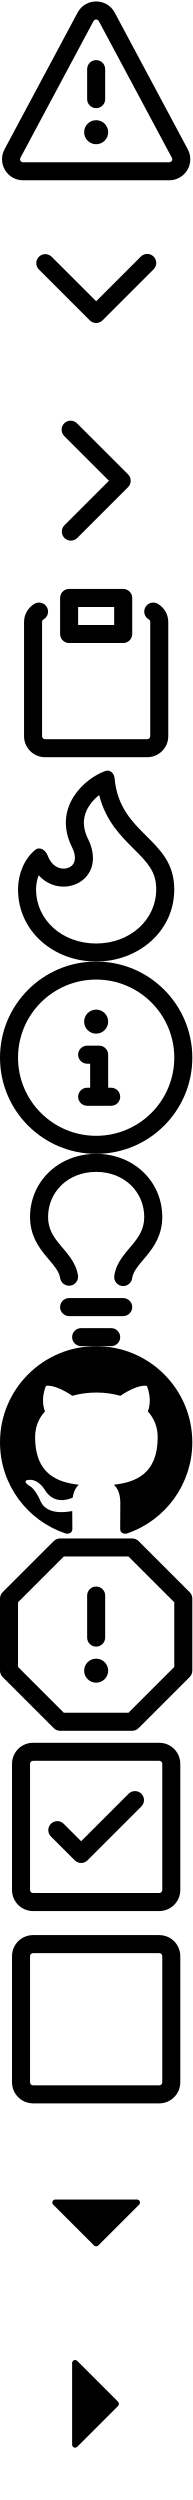
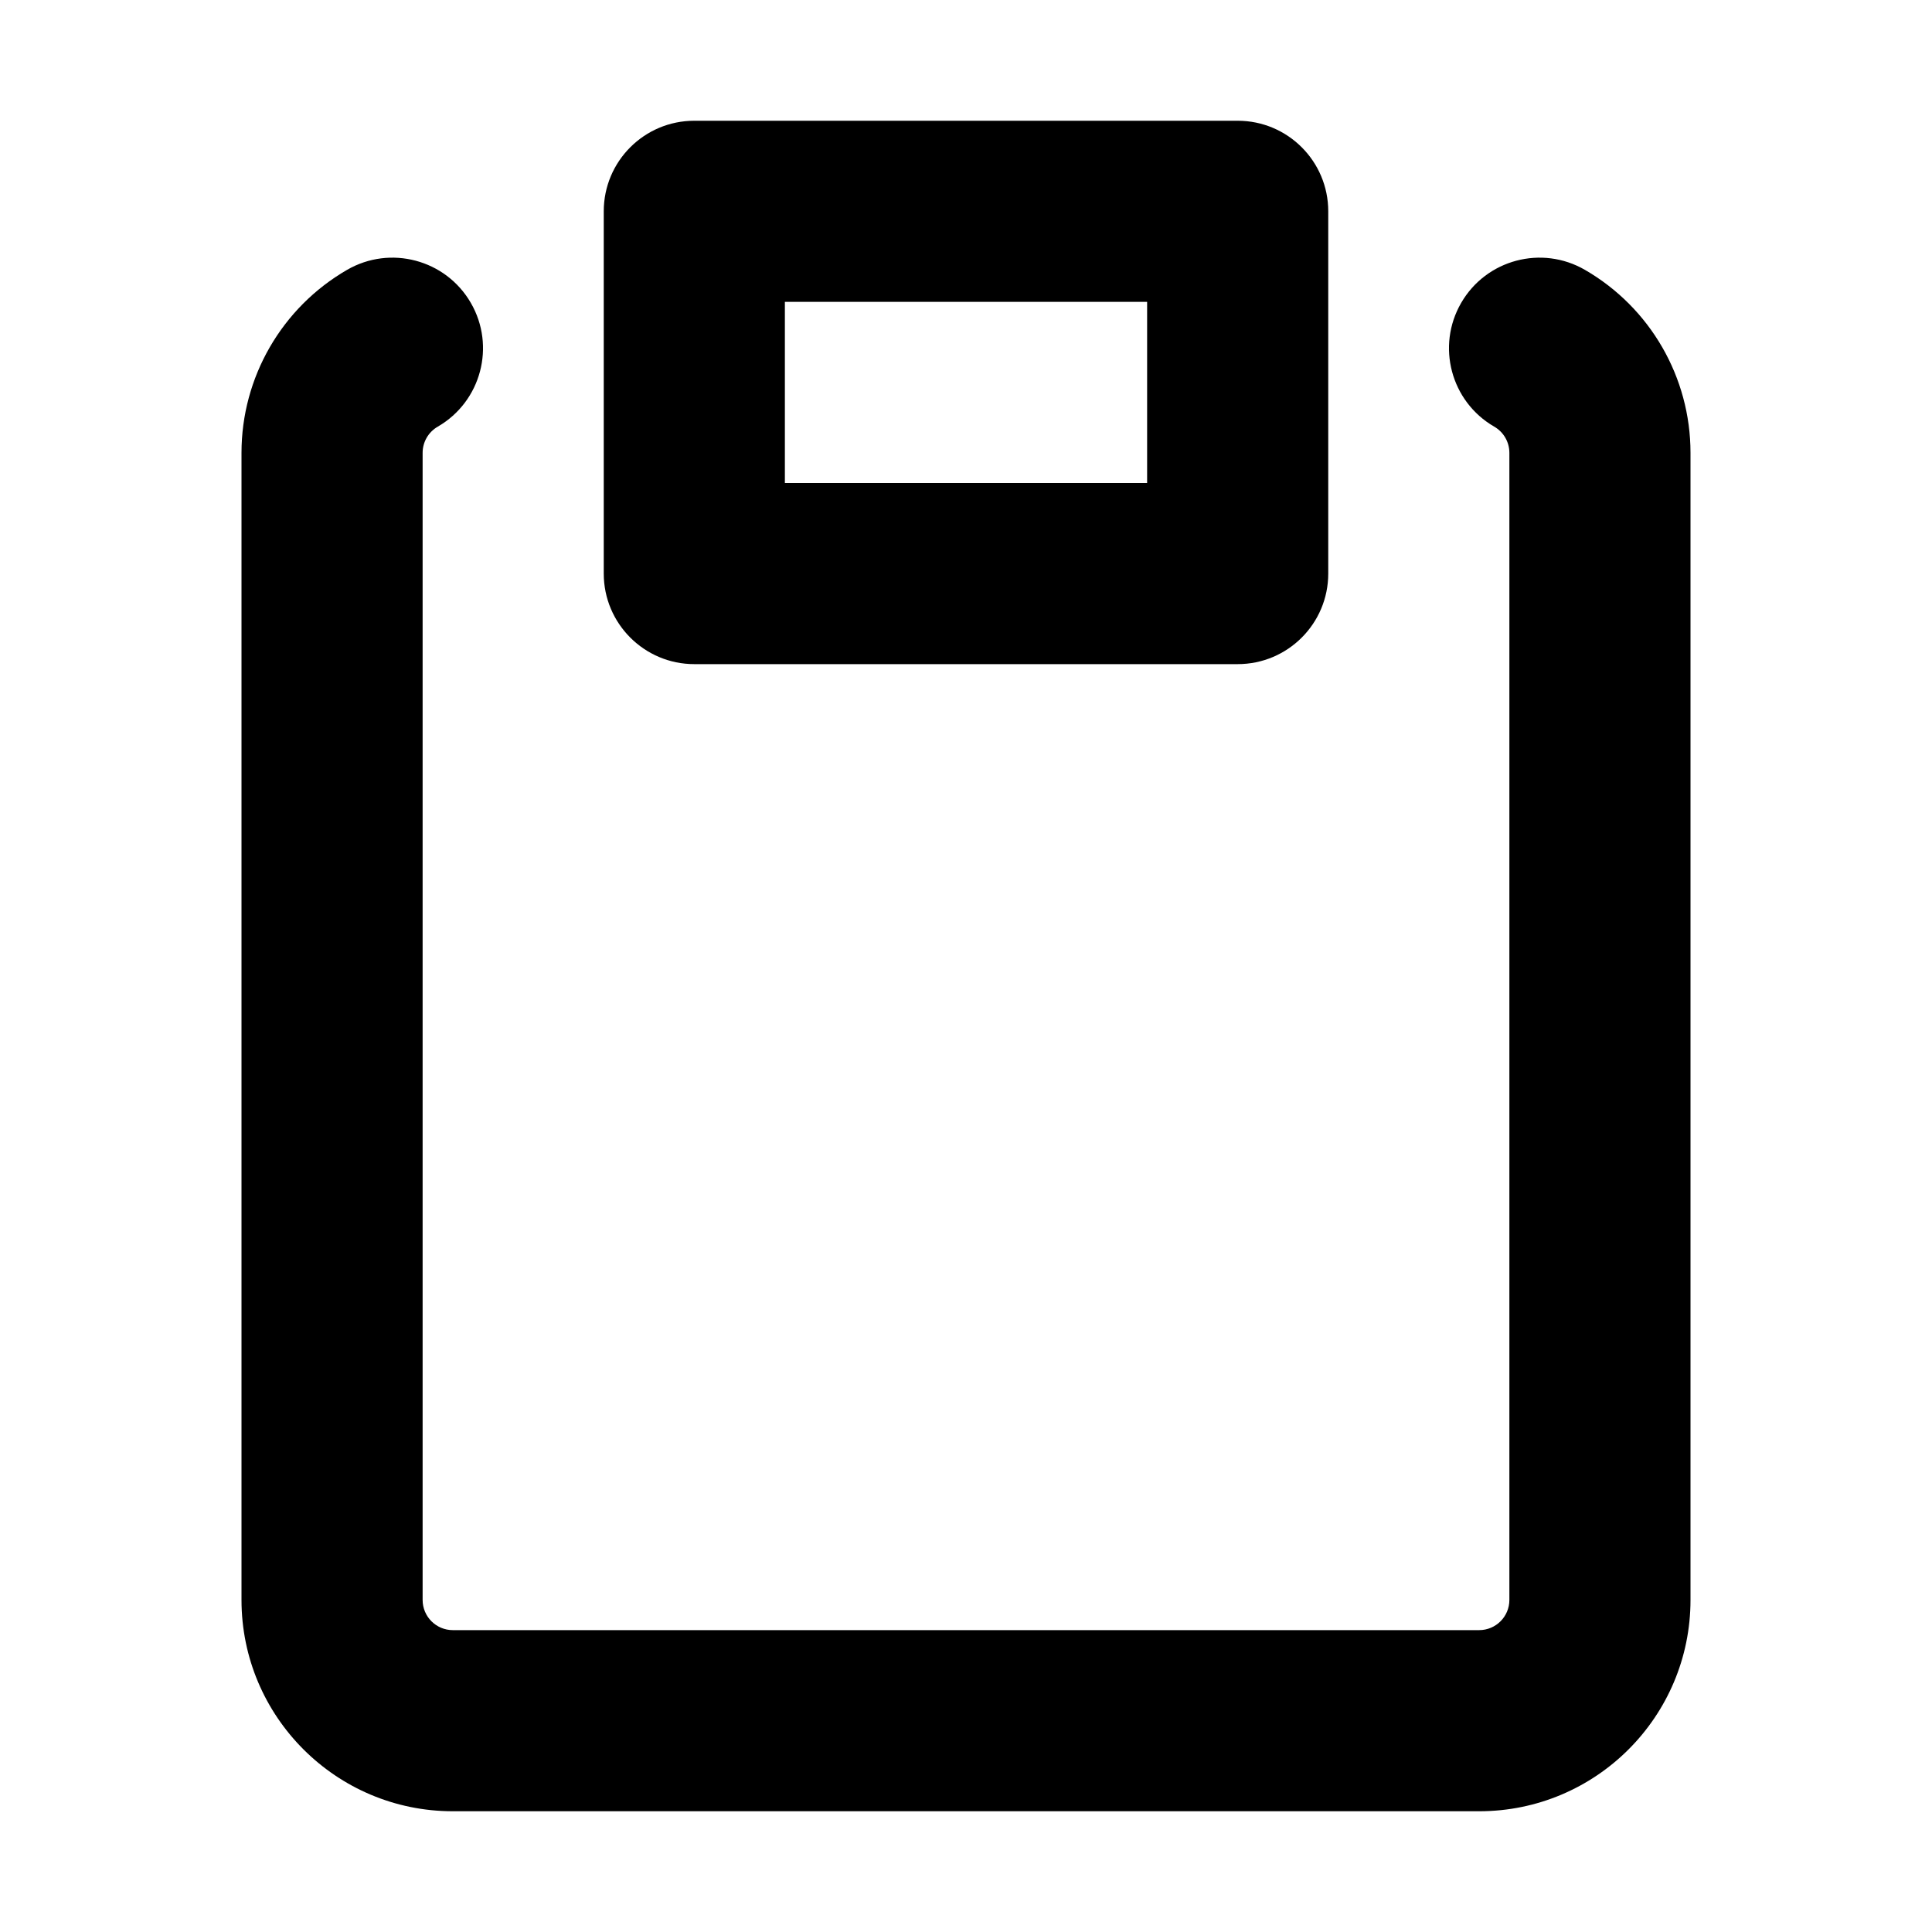
- <svg xmlns="http://www.w3.org/2000/svg" viewBox="0 0 16 208">
-   <symbol id="icon-alert" viewBox="0 0 16 16">
-     <path d="M8.22 1.754a.25.25 0 00-.44 0L1.698 13.132a.25.25 0 00.22.368h12.164a.25.25 0 00.22-.368L8.22 1.754zm-1.763-.707c.659-1.234 2.427-1.234 3.086 0l6.082 11.378A1.75 1.75 0 0114.082 15H1.918a1.75 1.75 0 01-1.543-2.575L6.457 1.047zM9 11a1 1 0 11-2 0 1 1 0 012 0zm-.25-5.25a.75.75 0 00-1.5 0v2.5a.75.75 0 001.5 0v-2.5z" fill-rule="evenodd" />
+ <svg xmlns="http://www.w3.org/2000/svg" viewBox="0 0 16 16">
+   <symbol id="icon-clippy" viewBox="0 0 16 16">
+     <path fill-rule="evenodd" d="M5.75 1a.75.75 0 00-.75.75v3c0 .414.336.75.75.75h4.5a.75.75 0 00.75-.75v-3a.75.75 0 00-.75-.75h-4.5zm.75 3V2.5h3V4h-3zm-2.874-.467a.75.75 0 00-.752-1.298A1.75 1.75 0 002 3.75v9.5c0 .966.784 1.75 1.75 1.75h8.5A1.75 1.75 0 0014 13.25v-9.5a1.75 1.75 0 00-.874-1.515.75.75 0 10-.752 1.298.25.25 0 01.126.217v9.5a.25.25 0 01-.25.25h-8.5a.25.25 0 01-.25-.25v-9.5a.25.25 0 01.126-.217z" />
  </symbol>
-   <symbol id="icon-chevron-down" viewBox="0 0 16 16">
-     <path d="M12.78 5.345a.75.75 0 010 1.06l-4.25 4.25a.75.75 0 01-1.06 0l-4.25-4.25a.75.75 0 011.06-1.06L8 9.065l3.72-3.72a.75.75 0 011.06 0z" fill-rule="evenodd" />
+   <symbol id="icon-fold" viewBox="0 0 16 16">
+     <path d="M10.896 2H8.75V.75a.75.75 0 00-1.5 0V2H5.104a.25.25 0 00-.177.427l2.896 2.896a.25.25 0 00.354 0l2.896-2.896A.25.25 0 0010.896 2zM8.75 15.25a.75.75 0 01-1.5 0V14H5.104a.25.25 0 01-.177-.427l2.896-2.896a.25.25 0 01.354 0l2.896 2.896a.25.25 0 01-.177.427H8.75v1.25zm-6.5-6.5a.75.75 0 000-1.5h-.5a.75.75 0 000 1.5h.5zM6 8a.75.75 0 01-.75.75h-.5a.75.75 0 010-1.5h.5A.75.75 0 016 8zm2.25.75a.75.75 0 000-1.5h-.5a.75.75 0 000 1.5h.5zM12 8a.75.75 0 01-.75.75h-.5a.75.75 0 010-1.5h.5A.75.75 0 0112 8zm2.25.75a.75.75 0 000-1.5h-.5a.75.75 0 000 1.5h.5z" />
  </symbol>
-   <symbol id="icon-chevron-right" viewBox="0 0 16 16">
-     <path d="M5.345 3.22a.75.75 0 011.06 0l4.25 4.25a.75.75 0 010 1.06l-4.25 4.25a.75.75 0 01-1.06-1.06L9.065 8l-3.72-3.72a.75.75 0 010-1.06z" fill-rule="evenodd" />
+   <symbol id="icon-unfold" viewBox="0 0 16 16">
+     <path d="M8.177.677l2.896 2.896a.25.25 0 01-.177.427H8.75v1.25a.75.75 0 01-1.5 0V4H5.104a.25.25 0 01-.177-.427L7.823.677a.25.25 0 01.354 0zM7.25 10.75a.75.75 0 011.5 0V12h2.146a.25.25 0 01.177.427l-2.896 2.896a.25.25 0 01-.354 0l-2.896-2.896A.25.25 0 015.104 12H7.25v-1.25zm-5-2a.75.75 0 000-1.5h-.5a.75.75 0 000 1.5h.5zM6 8a.75.75 0 01-.75.75h-.5a.75.75 0 010-1.5h.5A.75.75 0 016 8zm2.25.75a.75.75 0 000-1.5h-.5a.75.75 0 000 1.5h.5zM12 8a.75.75 0 01-.75.75h-.5a.75.75 0 010-1.5h.5A.75.75 0 0112 8zm2.25.75a.75.75 0 000-1.5h-.5a.75.75 0 000 1.5h.5z" />
  </symbol>
-   <symbol id="icon-clippy" viewBox="0 0 16 16">
-     <path d="M5.75 1a.75.75 0 00-.75.75v3c0 .414.336.75.75.75h4.5a.75.75 0 00.75-.75v-3a.75.75 0 00-.75-.75h-4.5zm.75 3V2.5h3V4h-3zm-2.874-.467a.75.75 0 00-.752-1.298A1.75 1.75 0 002 3.75v9.5c0 .966.784 1.75 1.75 1.75h8.5A1.75 1.75 0 0014 13.25v-9.5a1.75 1.75 0 00-.874-1.515.75.75 0 10-.752 1.298.25.25 0 01.126.217v9.5a.25.25 0 01-.25.25h-8.5a.25.25 0 01-.25-.25v-9.5a.25.25 0 01.126-.217z" fill-rule="evenodd" />
-   </symbol>
-   <symbol id="icon-flame" viewBox="0 0 16 16">
-     <path d="M7.998 14.5c2.832 0 5-1.98 5-4.5 0-1.463-.68-2.19-1.879-3.383l-.036-.037c-1.013-1.008-2.3-2.29-2.834-4.434-.322.256-.63.579-.864.953-.432.696-.621 1.58-.046 2.73.473.947.67 2.284-.278 3.232-.61.61-1.545.84-2.403.633a2.788 2.788 0 01-1.436-.874A3.21 3.21 0 003 10c0 2.53 2.164 4.5 4.998 4.5zM9.533.753C9.496.34 9.16.009 8.77.146 7.035.75 4.34 3.187 5.997 6.5c.344.689.285 1.218.003 1.5-.419.419-1.54.487-2.04-.832-.173-.454-.659-.762-1.035-.454C2.036 7.44 1.5 8.702 1.5 10c0 3.512 2.998 6 6.498 6s6.5-2.5 6.5-6c0-2.137-1.128-3.26-2.312-4.438-1.19-1.184-2.436-2.425-2.653-4.81z" fill-rule="evenodd" />
-   </symbol>
-   <symbol id="icon-info" viewBox="0 0 16 16">
-     <path d="M8 1.5a6.5 6.5 0 100 13 6.5 6.5 0 000-13zM0 8a8 8 0 1116 0A8 8 0 010 8zm6.5-.25A.75.75 0 017.25 7h1a.75.75 0 01.75.75v2.75h.25a.75.75 0 010 1.5h-2a.75.75 0 010-1.5h.25v-2h-.25a.75.75 0 01-.75-.75zM8 6a1 1 0 100-2 1 1 0 000 2z" fill-rule="evenodd" />
-   </symbol>
-   <symbol id="icon-light-bulb" viewBox="0 0 16 16">
-     <path d="M8 1.5c-2.363 0-4 1.69-4 3.75 0 .984.424 1.625.984 2.304l.214.253c.223.264.47.556.673.848.284.411.537.896.621 1.49a.75.75 0 01-1.484.211c-.04-.282-.163-.547-.37-.847a8.695 8.695 0 00-.542-.68c-.084-.1-.173-.205-.268-.32C3.201 7.75 2.5 6.766 2.5 5.25 2.5 2.31 4.863 0 8 0s5.5 2.31 5.5 5.25c0 1.516-.701 2.5-1.328 3.259-.095.115-.184.22-.268.319-.207.245-.383.453-.541.681-.208.3-.33.565-.37.847a.75.75 0 01-1.485-.212c.084-.593.337-1.078.621-1.489.203-.292.45-.584.673-.848.075-.088.147-.173.213-.253.561-.679.985-1.32.985-2.304 0-2.06-1.637-3.75-4-3.75zM6 15.25a.75.75 0 01.75-.75h2.5a.75.75 0 010 1.5h-2.5a.75.75 0 01-.75-.75zM5.75 12a.75.75 0 000 1.5h4.5a.75.75 0 000-1.5h-4.5z" fill-rule="evenodd" />
-   </symbol>
-   <symbol id="icon-mark-github" viewBox="0 0 16 16">
-     <path d="M8 0C3.58 0 0 3.58 0 8c0 3.54 2.29 6.53 5.47 7.59.4.07.55-.17.55-.38 0-.19-.01-.82-.01-1.49-2.01.37-2.53-.49-2.69-.94-.09-.23-.48-.94-.82-1.13-.28-.15-.68-.52-.01-.53.63-.01 1.08.58 1.23.82.72 1.21 1.87.87 2.33.66.07-.52.28-.87.51-1.07-1.78-.2-3.64-.89-3.64-3.95 0-.87.31-1.59.82-2.15-.08-.2-.36-1.02.08-2.12 0 0 .67-.21 2.2.82.64-.18 1.32-.27 2-.27.68 0 1.36.09 2 .27 1.53-1.04 2.2-.82 2.2-.82.44 1.1.16 1.92.08 2.12.51.56.82 1.27.82 2.15 0 3.07-1.87 3.75-3.65 3.95.29.25.54.73.54 1.48 0 1.07-.01 1.93-.01 2.2 0 .21.15.46.55.38A8.013 8.013 0 0016 8c0-4.42-3.58-8-8-8z" fill-rule="evenodd" />
-   </symbol>
-   <symbol id="icon-stop" viewBox="0 0 16 16">
-     <path d="M4.47.22A.75.75 0 015 0h6a.75.75 0 01.53.22l4.25 4.25c.141.14.22.331.22.53v6a.75.75 0 01-.22.53l-4.25 4.25A.75.75 0 0111 16H5a.75.75 0 01-.53-.22L.22 11.53A.75.75 0 010 11V5a.75.75 0 01.22-.53L4.47.22zm.84 1.28L1.5 5.31v5.38l3.81 3.81h5.38l3.81-3.81V5.31L10.69 1.5H5.31zM8 4a.75.75 0 01.75.75v3.5a.75.75 0 01-1.5 0v-3.5A.75.75 0 018 4zm0 8a1 1 0 100-2 1 1 0 000 2z" fill-rule="evenodd" />
-   </symbol>
-   <symbol id="icon-tasklist" viewBox="0 0 16 16">
-     <path d="M2.5 2.75a.25.25 0 01.25-.25h10.5a.25.25 0 01.25.25v10.5a.25.25 0 01-.25.25H2.75a.25.25 0 01-.25-.25V2.75zM2.75 1A1.75 1.75 0 001 2.75v10.5c0 .966.784 1.75 1.75 1.75h10.5A1.75 1.75 0 0015 13.25V2.75A1.75 1.75 0 0013.25 1H2.75zm9.03 5.28a.75.75 0 00-1.06-1.06L6.75 9.19 5.28 7.72a.75.75 0 00-1.06 1.06l2 2a.75.75 0 001.06 0l4.5-4.5z" fill-rule="evenodd" />
-   </symbol>
-   <symbol id="icon-tasklist-unchecked" viewBox="0 0 16 16">
-     <path d="M2.75 1A1.75 1.75 0 001 2.75v10.5c0 .966.784 1.75 1.75 1.75h10.5A1.75 1.75 0 0015 13.25V2.75A1.75 1.75 0 0013.25 1H2.75zm-.014 1.5a.25.25 0 01.014 0h10.5a.25.25 0 01.25.25v10.5a.25.25 0 01-.25.25H2.75a.25.25 0 01-.25-.25V2.75a.25.25 0 01.236-.25z" fill-rule="evenodd" />
-   </symbol>
-   <symbol id="icon-triangle-down" viewBox="0 0 16 16">
-     <path d="M4.427 7.427l3.396 3.396a.25.25 0 00.354 0l3.396-3.396A.25.25 0 0011.396 7H4.604a.25.25 0 00-.177.427z" fill-rule="even-odd" />
-   </symbol>
-   <symbol id="icon-triangle-right" viewBox="0 0 16 16">
-     <path d="M6.427 4.427l3.396 3.396a.25.25 0 010 .354l-3.396 3.396A.25.25 0 016 11.396V4.604a.25.25 0 01.427-.177z" fill-rule="evenodd" />
-   </symbol>
-   <use href="#icon-alert" width="16" height="16" />
-   <view id="view-alert" viewBox="0 0 16 16" />
-   <use href="#icon-chevron-down" width="16" height="16" y="16" />
-   <view id="view-chevron-down" viewBox="0 16 16 16" />
-   <use href="#icon-chevron-right" width="16" height="16" y="32" />
-   <view id="view-chevron-right" viewBox="0 32 16 16" />
-   <use href="#icon-clippy" width="16" height="16" y="48" />
-   <view id="view-clippy" viewBox="0 48 16 16" />
-   <use href="#icon-flame" width="16" height="16" y="64" />
-   <view id="view-flame" viewBox="0 64 16 16" />
-   <use href="#icon-info" width="16" height="16" y="80" />
-   <view id="view-info" viewBox="0 80 16 16" />
-   <use href="#icon-light-bulb" width="16" height="16" y="96" />
-   <view id="view-light-bulb" viewBox="0 96 16 16" />
-   <use href="#icon-mark-github" width="16" height="16" y="112" />
-   <view id="view-mark-github" viewBox="0 112 16 16" />
-   <use href="#icon-stop" width="16" height="16" y="128" />
-   <view id="view-stop" viewBox="0 128 16 16" />
-   <use href="#icon-tasklist" width="16" height="16" y="144" />
-   <view id="view-tasklist" viewBox="0 144 16 16" />
-   <use href="#icon-tasklist-unchecked" width="16" height="16" y="160" />
-   <view id="view-tasklist-unchecked" viewBox="0 160 16 16" />
-   <use href="#icon-triangle-down" width="16" height="16" y="176" />
-   <view id="view-triangle-down" viewBox="0 176 16 16" />
-   <use href="#icon-triangle-right" width="16" height="16" y="192" />
-   <view id="view-triangle-right" viewBox="0 192 16 16" />
+   <use href="#icon-clippy" width="16" height="16" />
+   <view id="view-clippy" viewBox="0 0 16 16" />
+   <use href="#icon-fold" width="16" height="16" y="16" />
+   <view id="view-fold" viewBox="0 16 16 16" />
+   <use href="#icon-unfold" width="16" height="16" y="32" />
+   <view id="view-unfold" viewBox="0 32 16 16" />
</svg>
